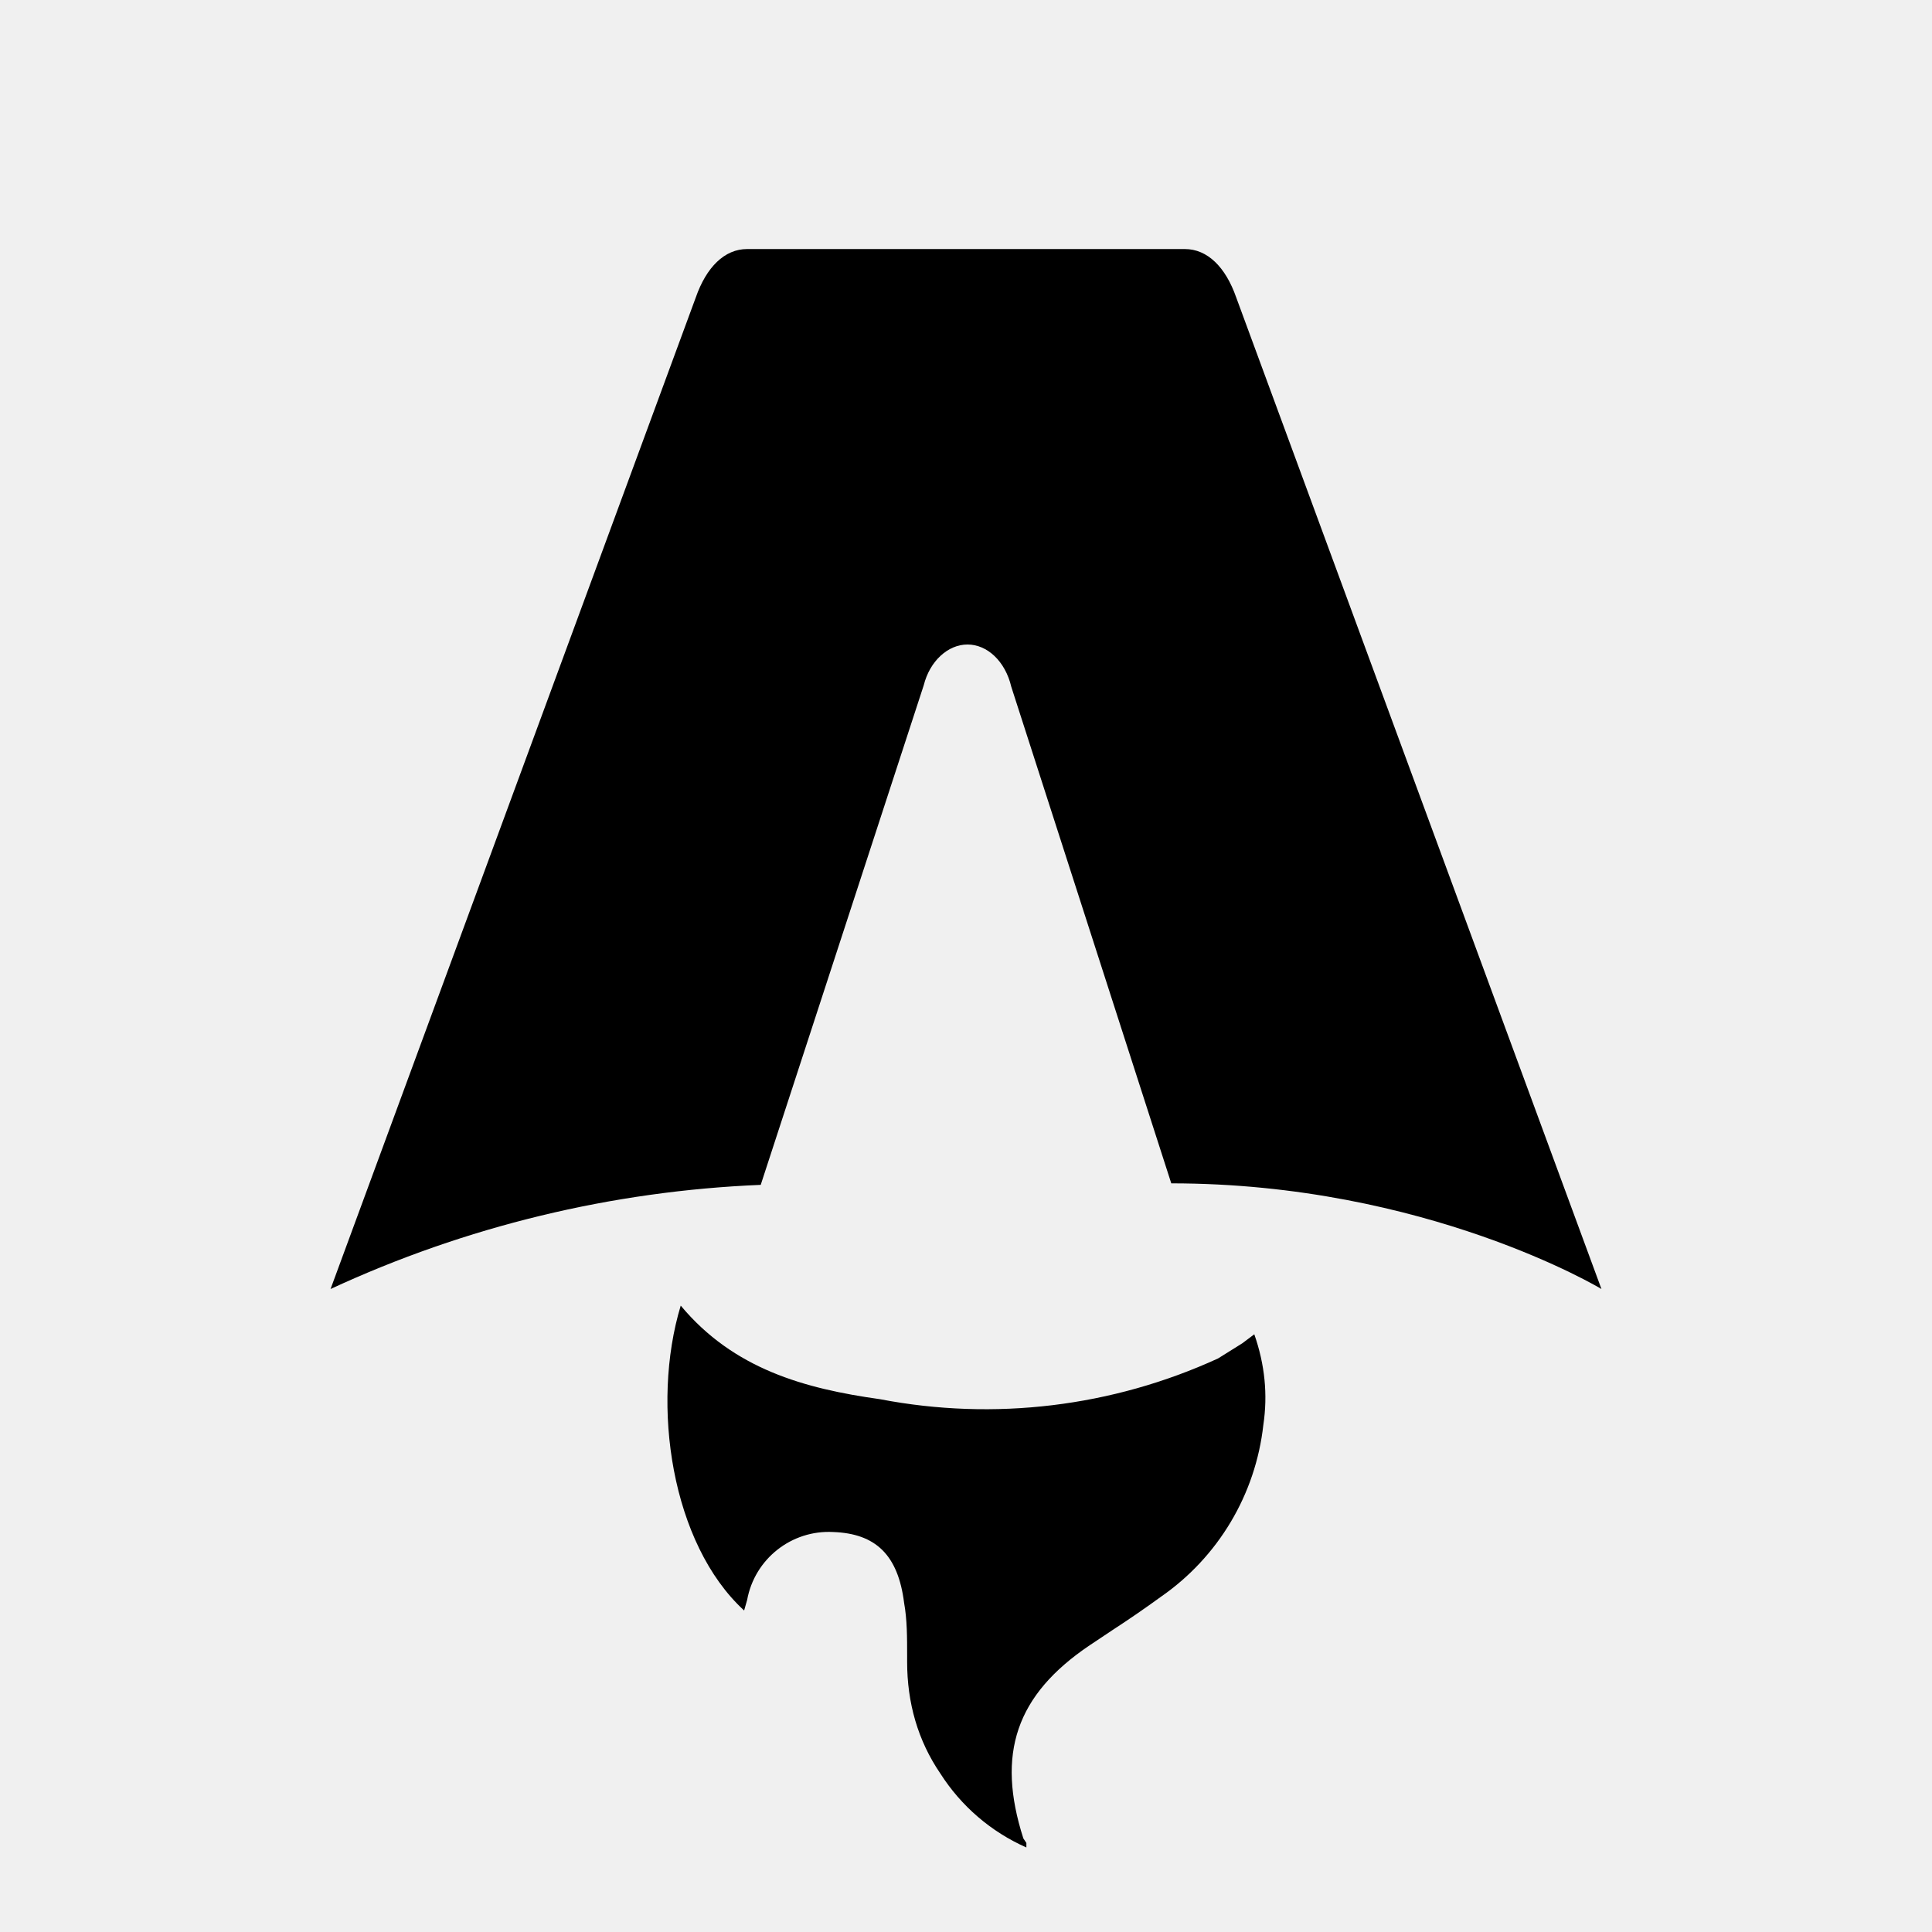
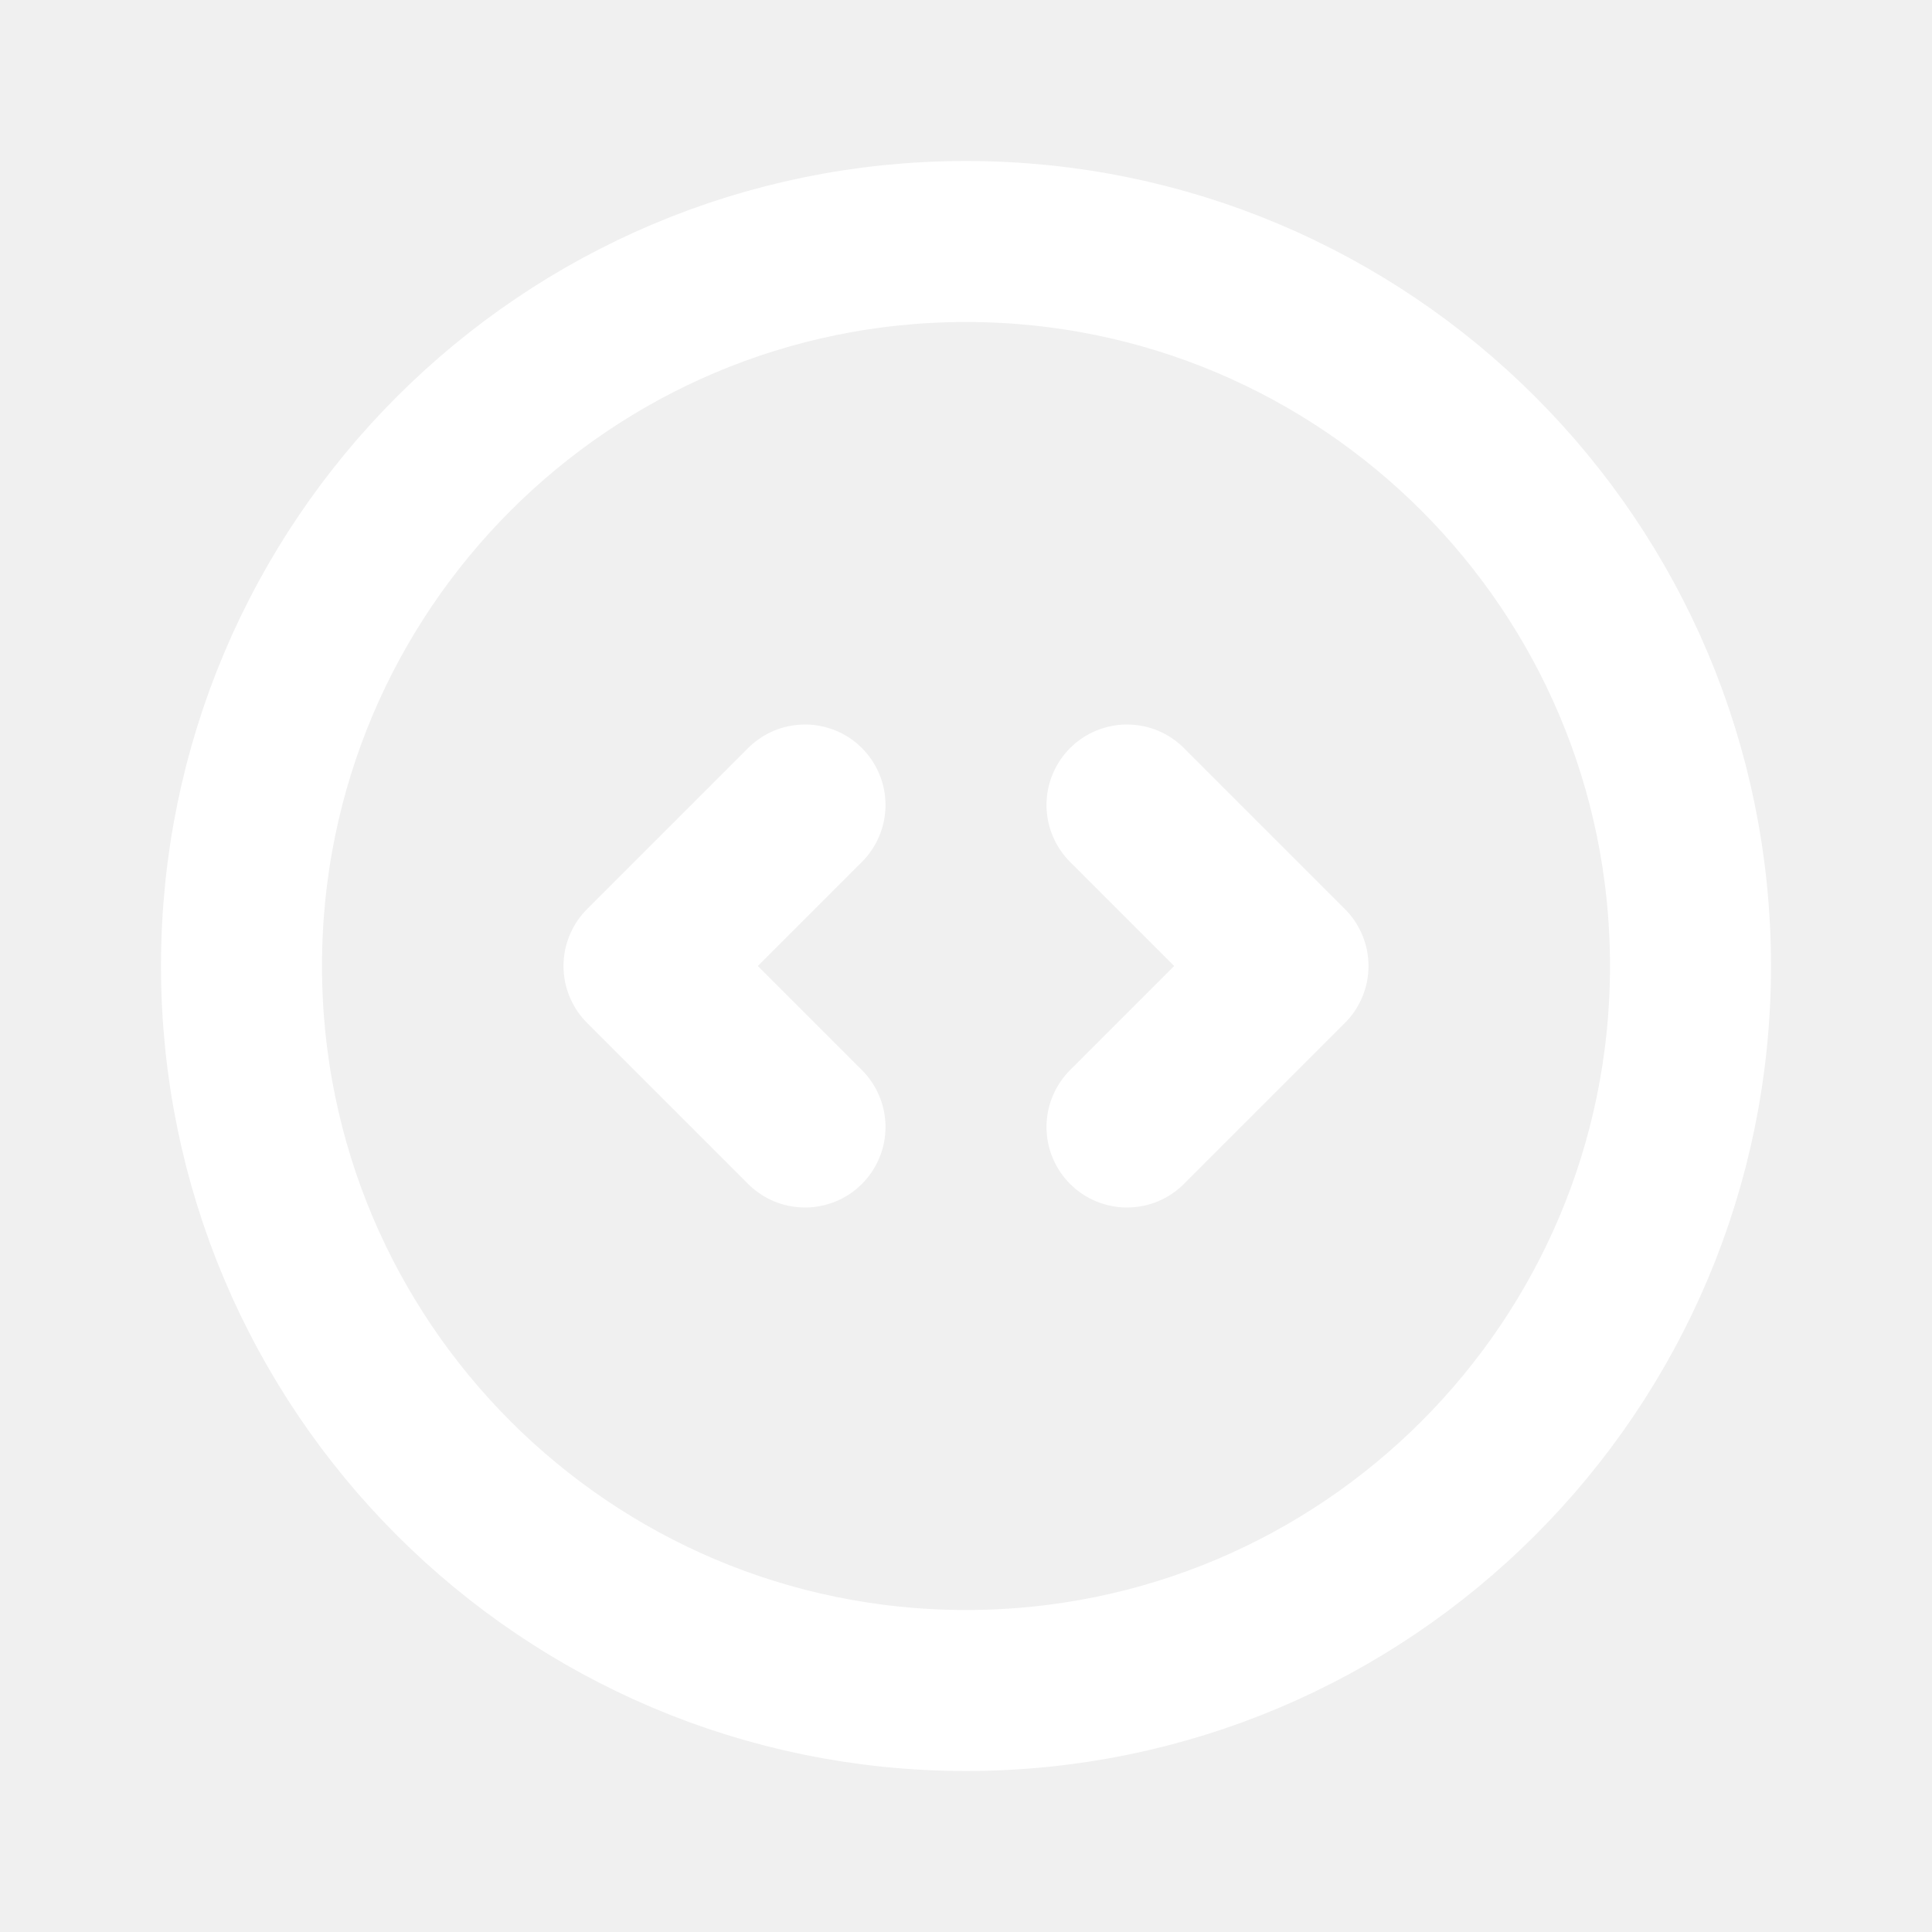
- <svg xmlns="http://www.w3.org/2000/svg" fill="none" viewBox="0 0 128 128">
-   <path d="M50.4 78.5a75.1 75.1 0 0 0-28.5 6.9l24.2-65.7c.7-2 1.9-3.2 3.4-3.2h29c1.5 0 2.7 1.2 3.4 3.2l24.2 65.7s-11.6-7-28.5-7L67 45.5c-.4-1.7-1.6-2.8-2.9-2.8-1.3 0-2.5 1.1-2.9 2.7L50.4 78.5Zm-1.1 28.2Zm-4.2-20.2c-2 6.6-.6 15.8 4.2 20.2a17.5 17.5 0 0 1 .2-.7 5.5 5.5 0 0 1 5.7-4.5c2.8.1 4.3 1.5 4.7 4.7.2 1.1.2 2.3.2 3.5v.4c0 2.7.7 5.2 2.2 7.4a13 13 0 0 0 5.7 4.9v-.3l-.2-.3c-1.8-5.6-.5-9.5 4.4-12.8l1.5-1a73 73 0 0 0 3.2-2.2 16 16 0 0 0 6.8-11.4c.3-2 .1-4-.6-6l-.8.6-1.6 1a37 37 0 0 1-22.4 2.7c-5-.7-9.7-2-13.2-6.2Z" />
-   <style>
-         path { fill: #000; }
-         @media (prefers-color-scheme: dark) {
-             path { fill: #FFF; }
-         }
-     </style>
+ <svg xmlns="http://www.w3.org/2000/svg" width="24" height="24" viewBox="0 0 24 24" fill="none" stroke="white" stroke-width="2" stroke-linecap="round" stroke-linejoin="round" class="icon icon-tabler icons-tabler-outline icon-tabler-code-circle">
+   <path stroke="none" d="M0 0h24v24H0z" fill="none" />
+   <path d="M10 14l-2 -2l2 -2" />
+   <path d="M14 10l2 2l-2 2" />
+   <path d="M12 12m-9 0a9 9 0 1 0 18 0a9 9 0 1 0 -18 0" />
</svg>
